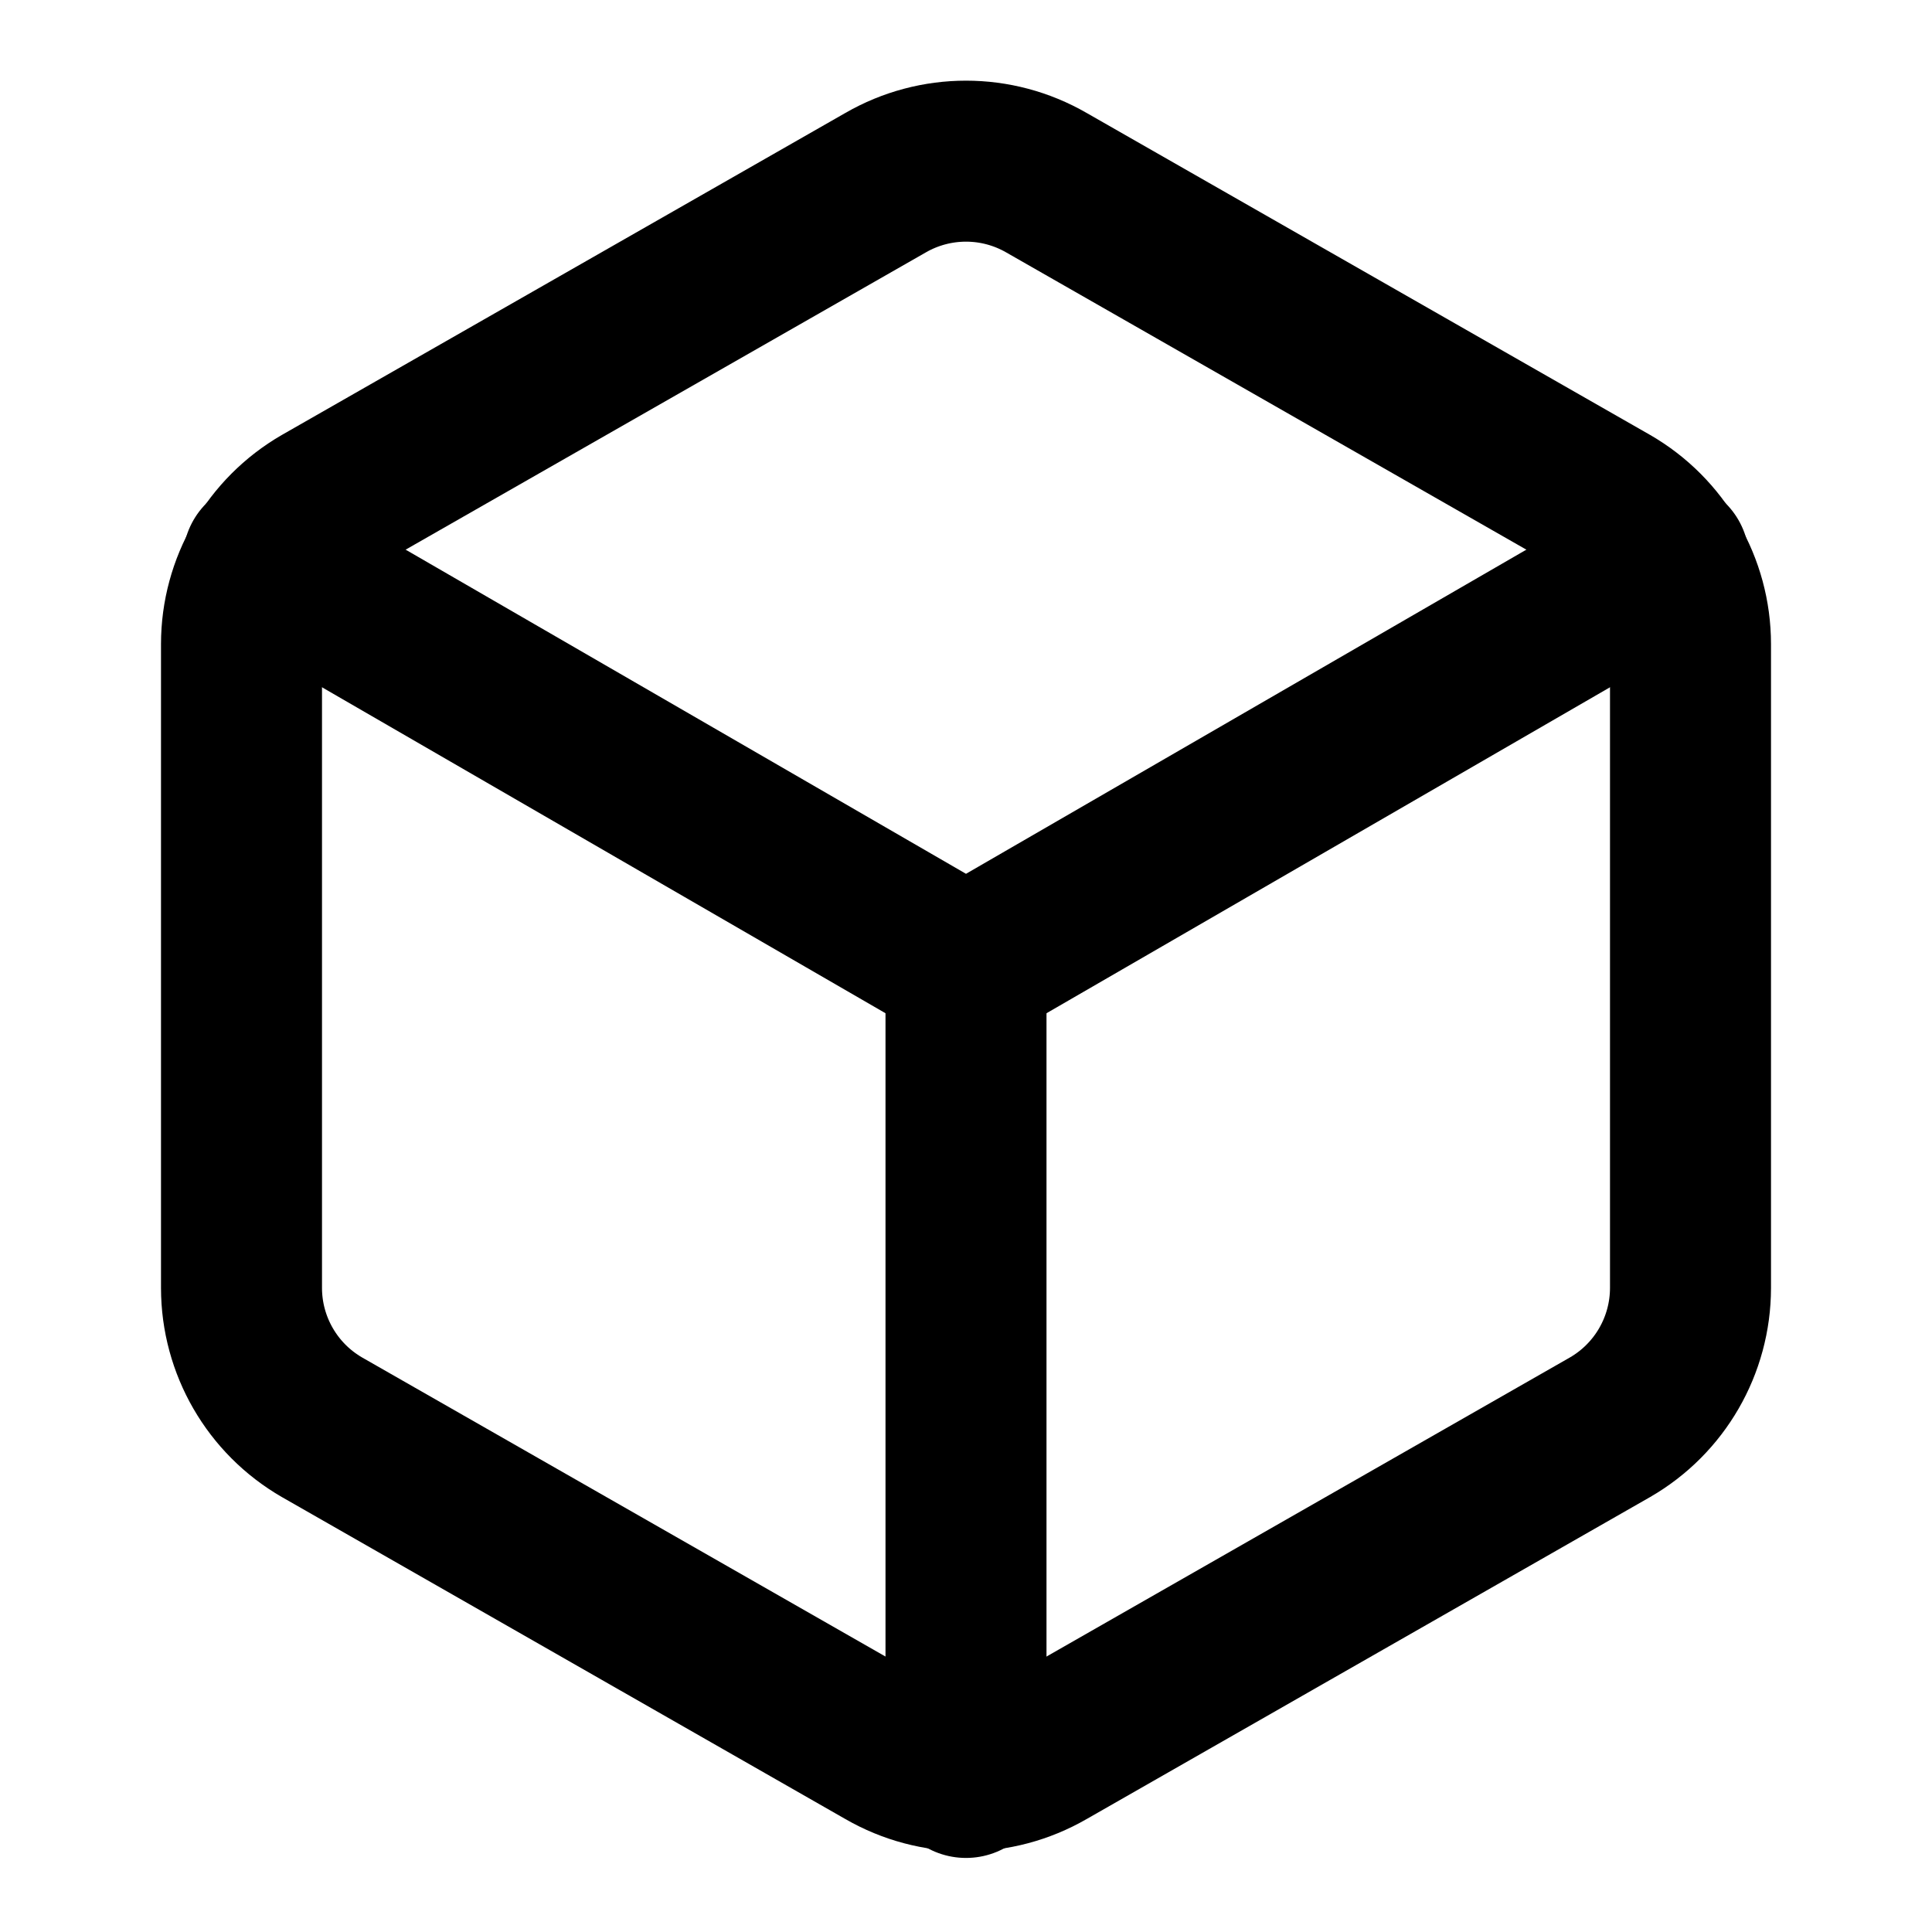
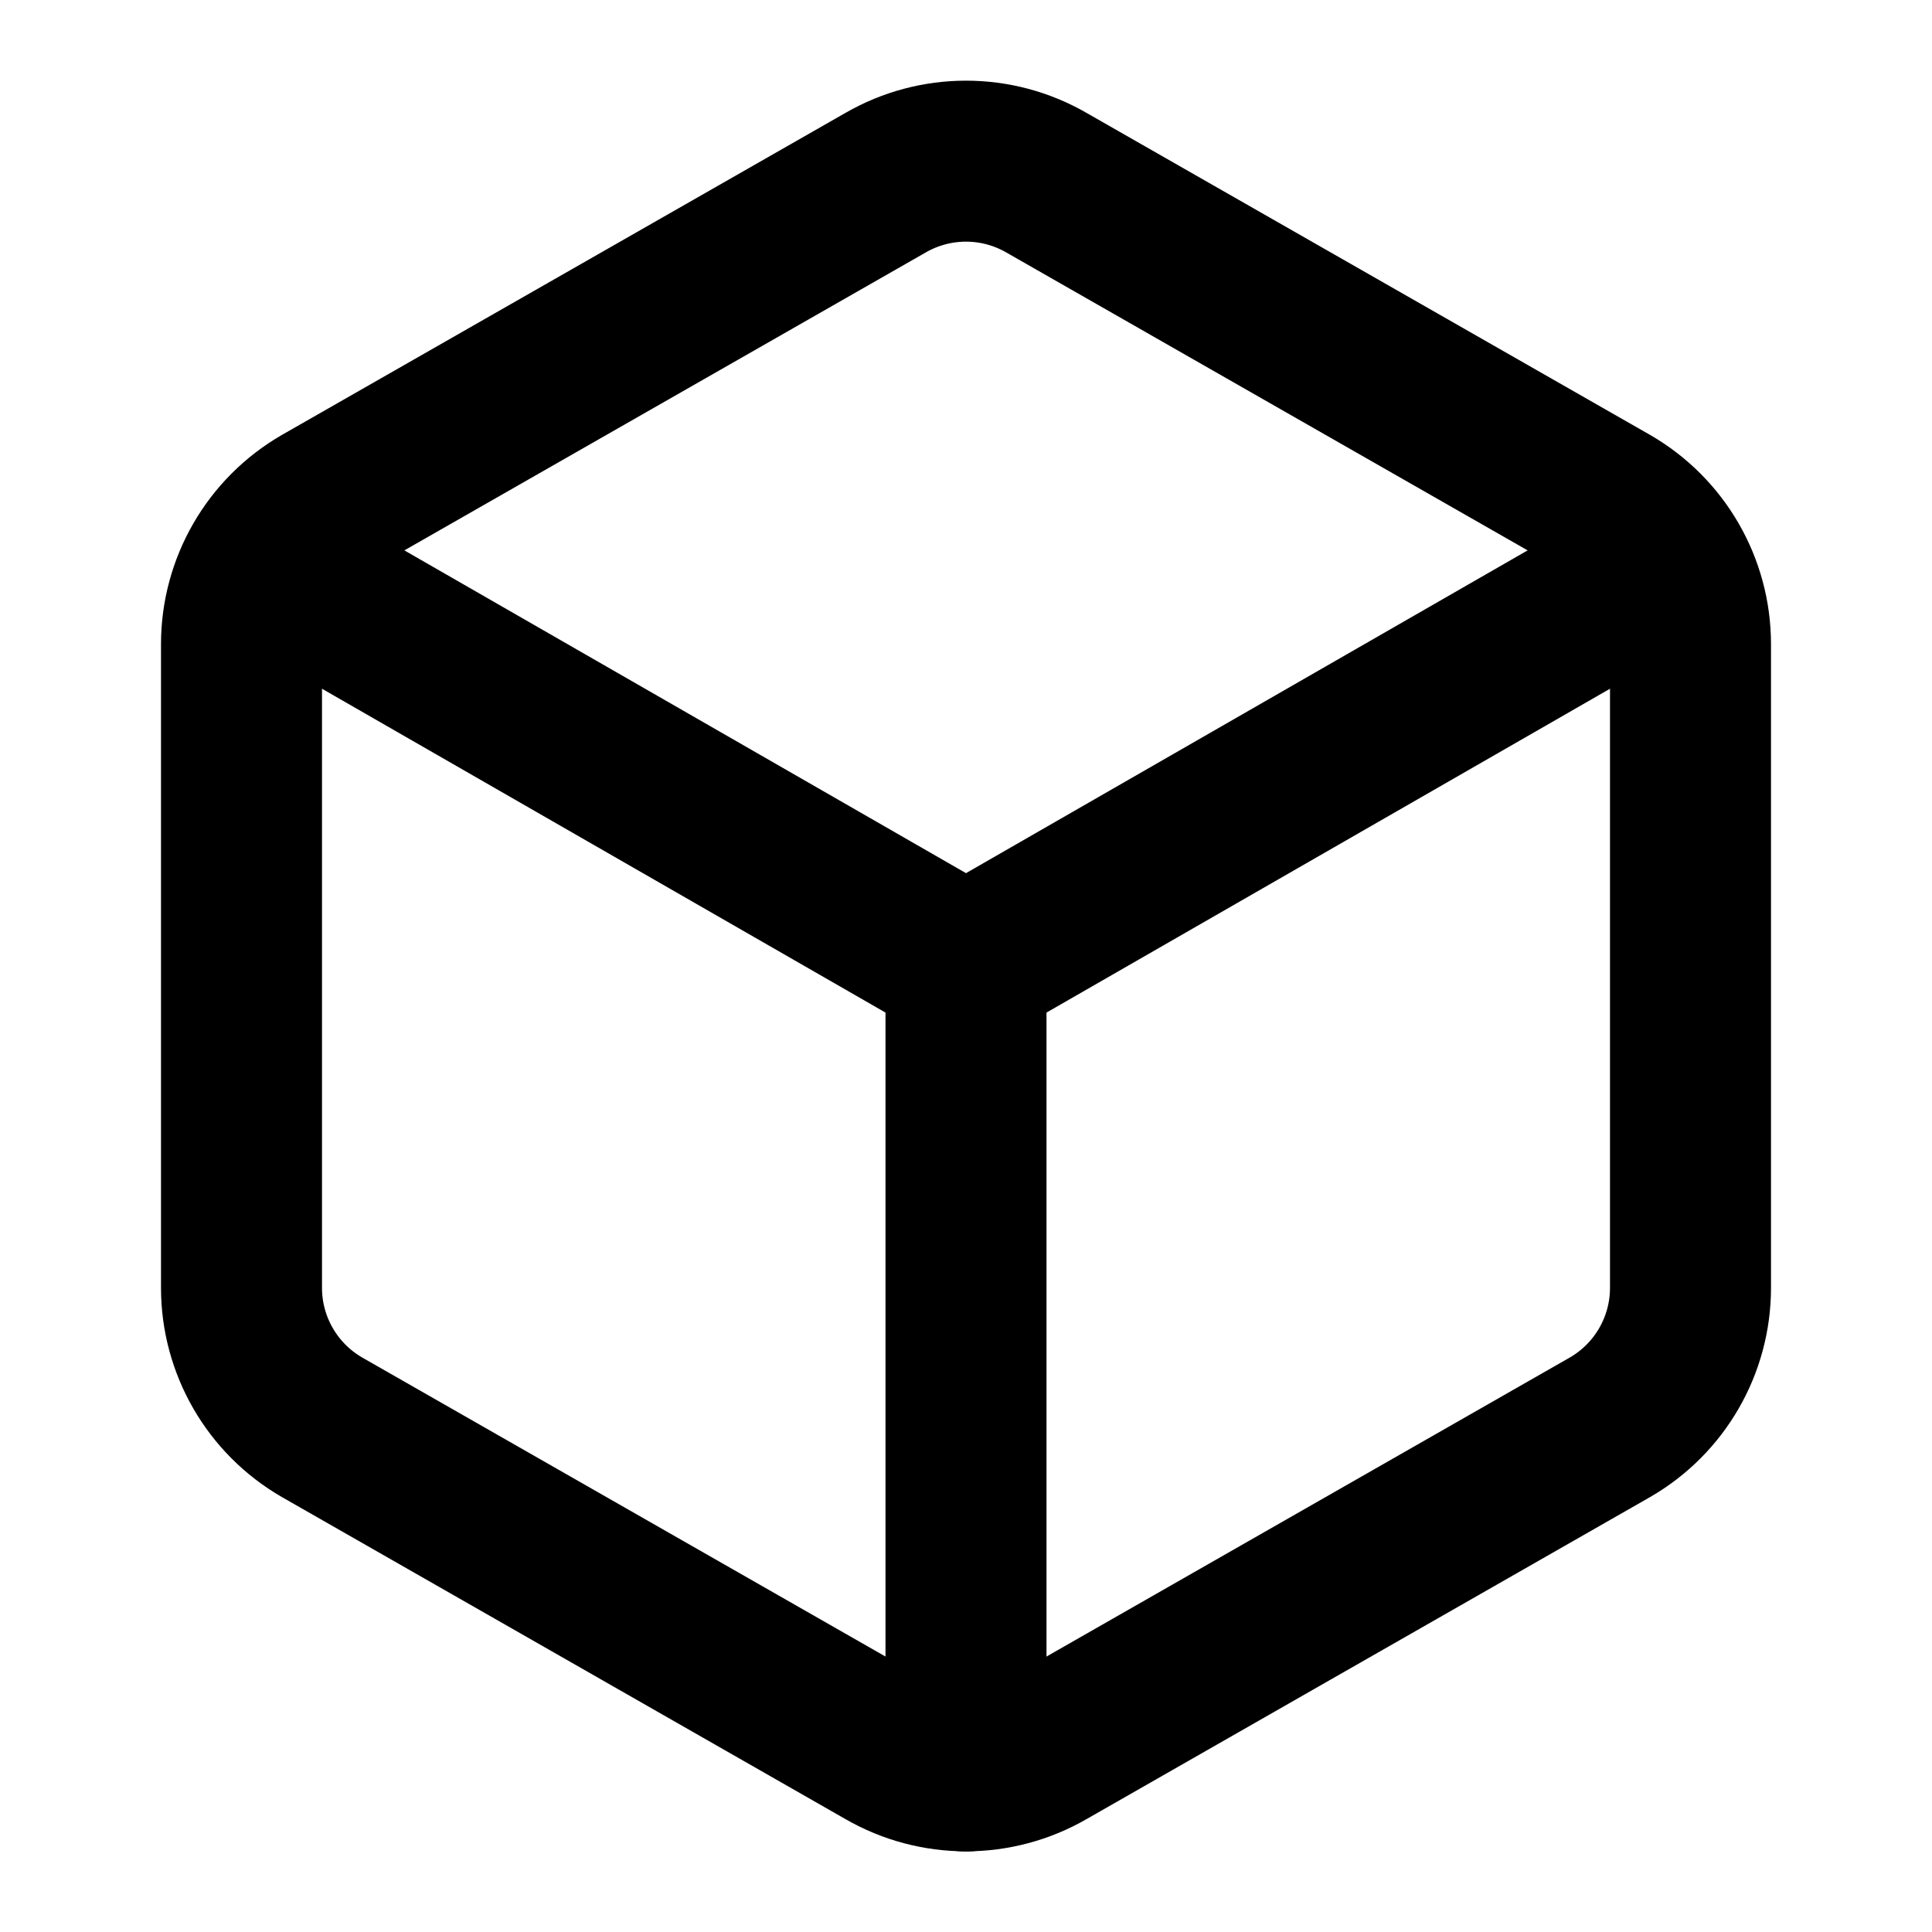
- <svg xmlns="http://www.w3.org/2000/svg" width="100%" height="100%" viewBox="0 0 24 24" fill="none" stroke="currentColor" stroke-width="2" stroke-linecap="round" stroke-linejoin="round" class="feather feather-box">
-   <path d="M21 16V8a2 2 0 0 0-1-1.73l-7-4a2 2 0 0 0-2 0l-7 4A2 2 0 0 0 3 8v8a2 2 0 0 0 1 1.73l7 4a2 2 0 0 0 2 0l7-4A2 2 0 0 0 21 16z" />
-   <polyline points="3.27 6.96 12 12.01 20.73 6.96" />
-   <line x1="12" y1="22.08" x2="12" y2="12" />
+ <svg xmlns="http://www.w3.org/2000/svg" width="100%" height="100%" viewBox="0 0 24 24" fill="none" stroke="currentColor" stroke-width="2" stroke-linecap="round" stroke-linejoin="round" class="lucide lucide-box-icon lucide-box">
+   <path d="M21 8a2 2 0 0 0-1-1.73l-7-4a2 2 0 0 0-2 0l-7 4A2 2 0 0 0 3 8v8a2 2 0 0 0 1 1.73l7 4a2 2 0 0 0 2 0l7-4A2 2 0 0 0 21 16Z" />
+   <path d="m3.3 7 8.7 5 8.7-5" />
+   <path d="M12 22V12" />
</svg>
